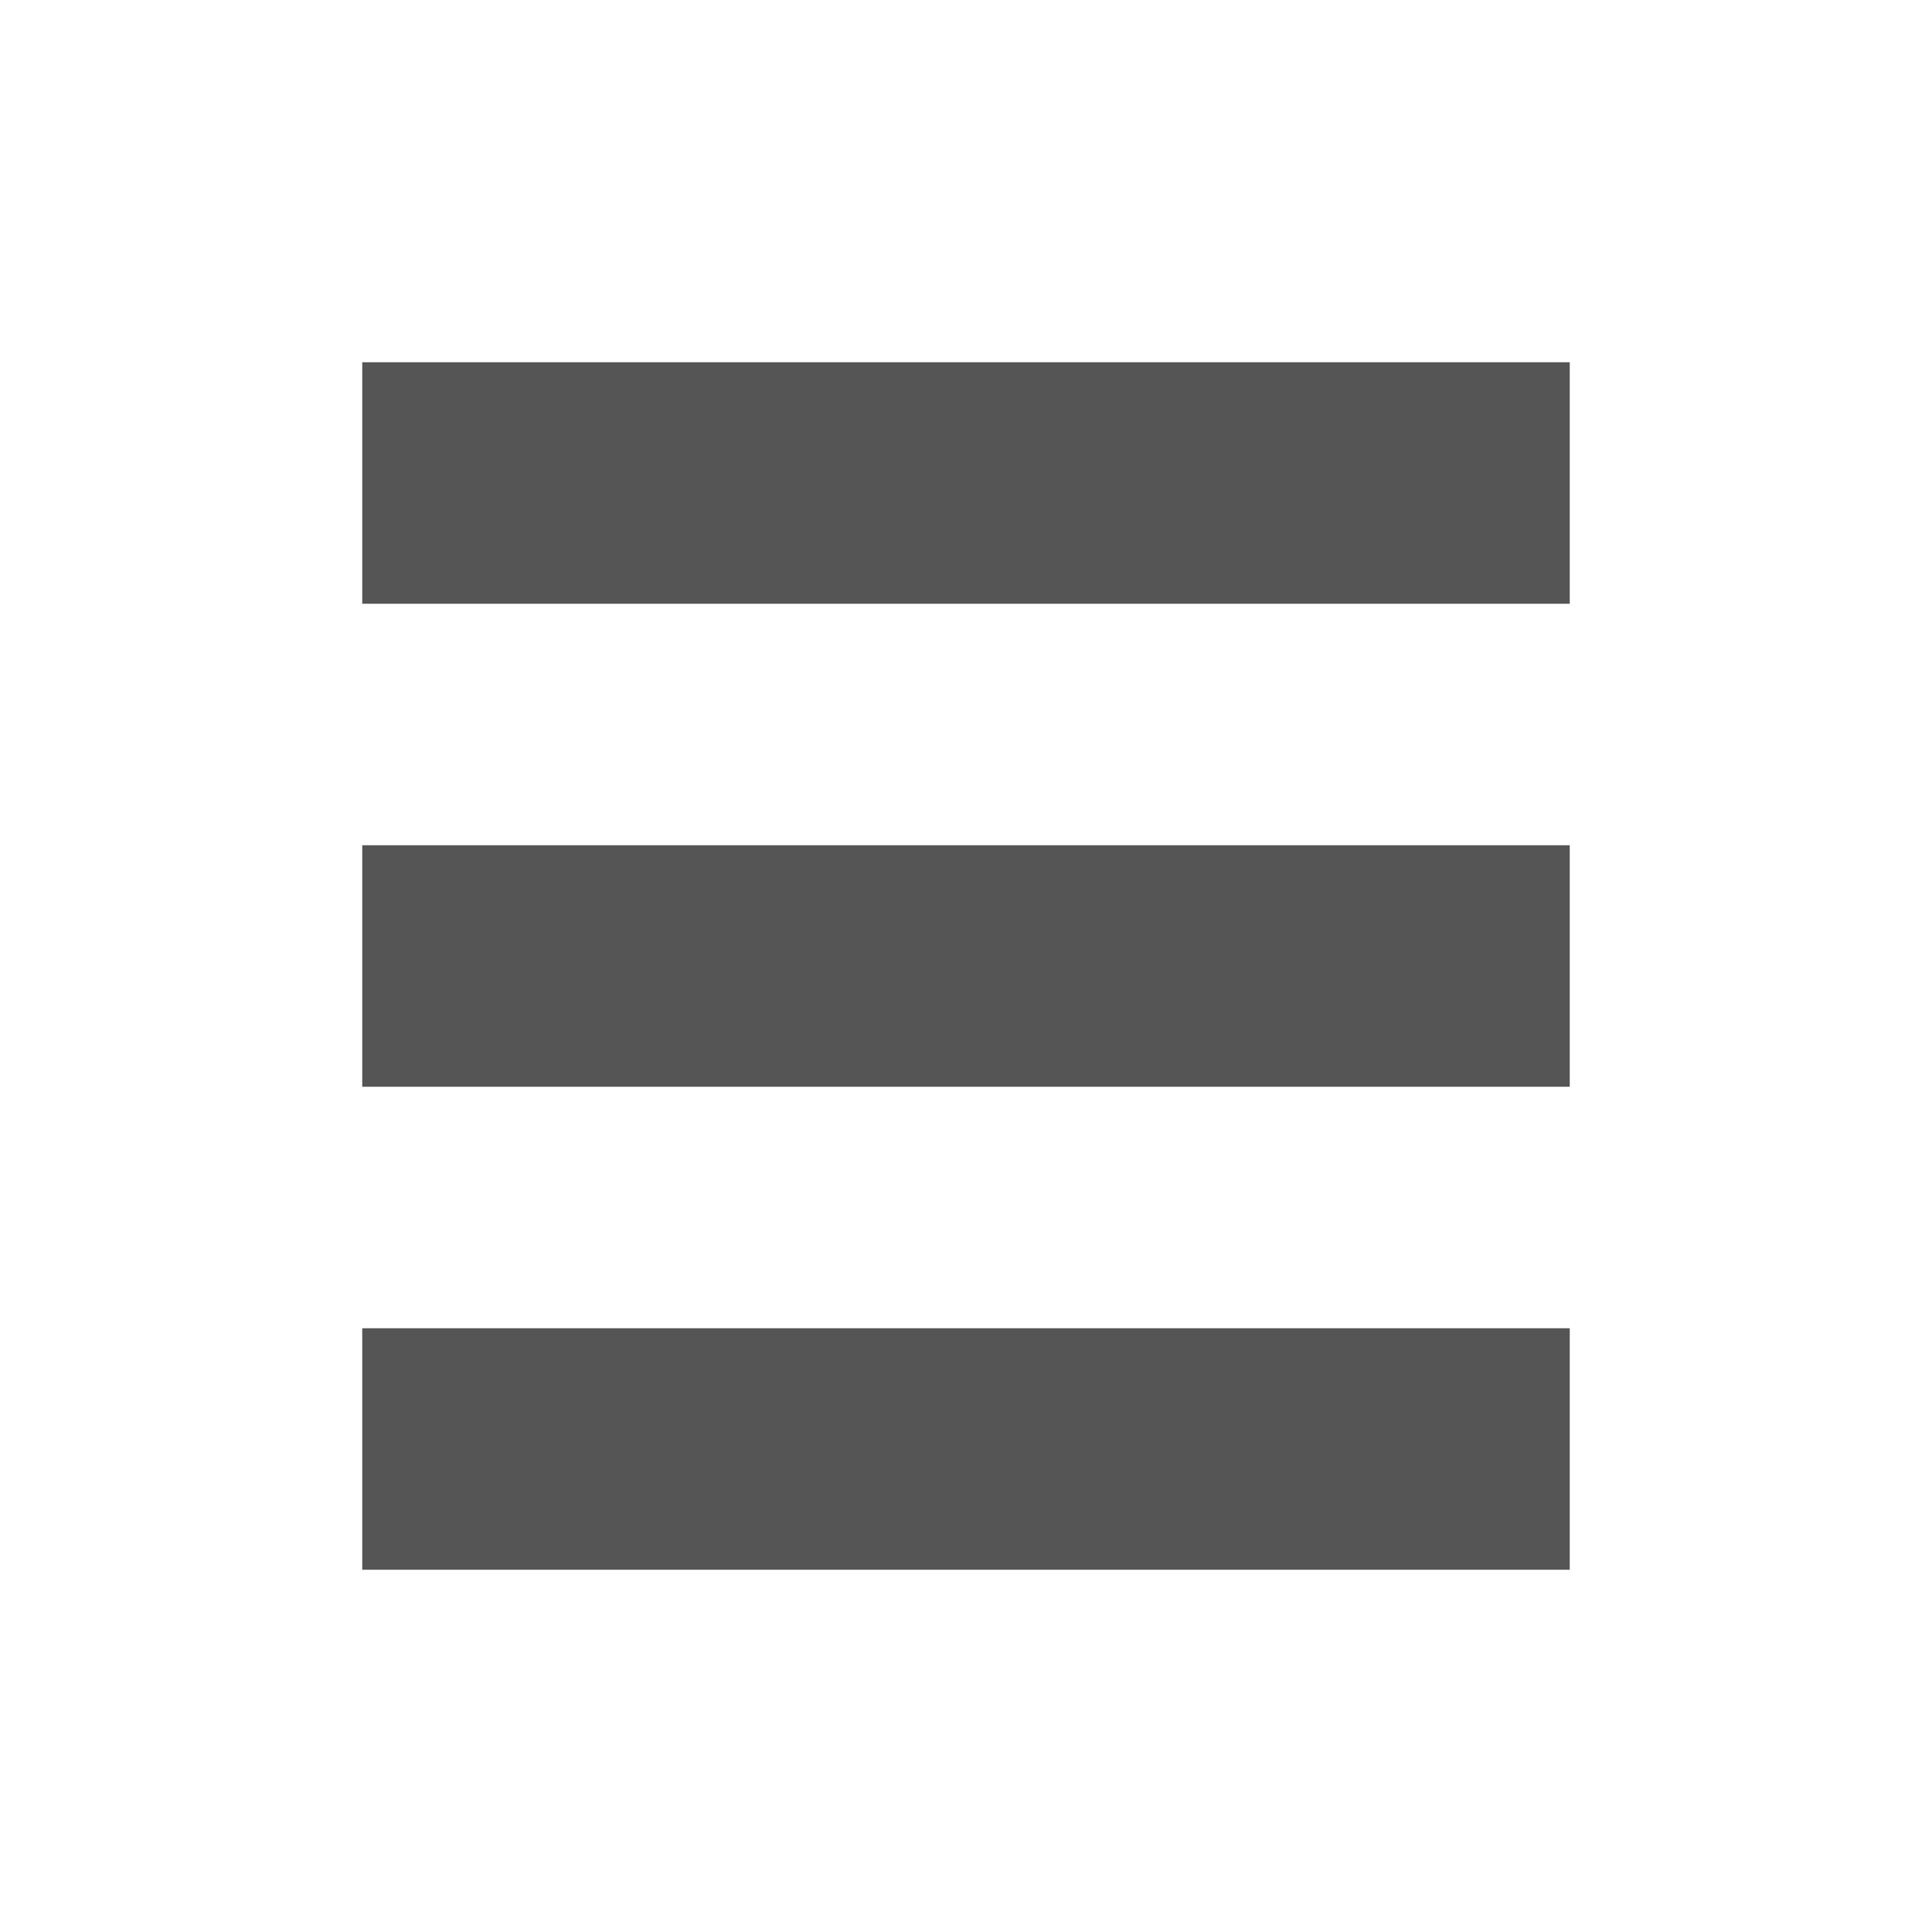
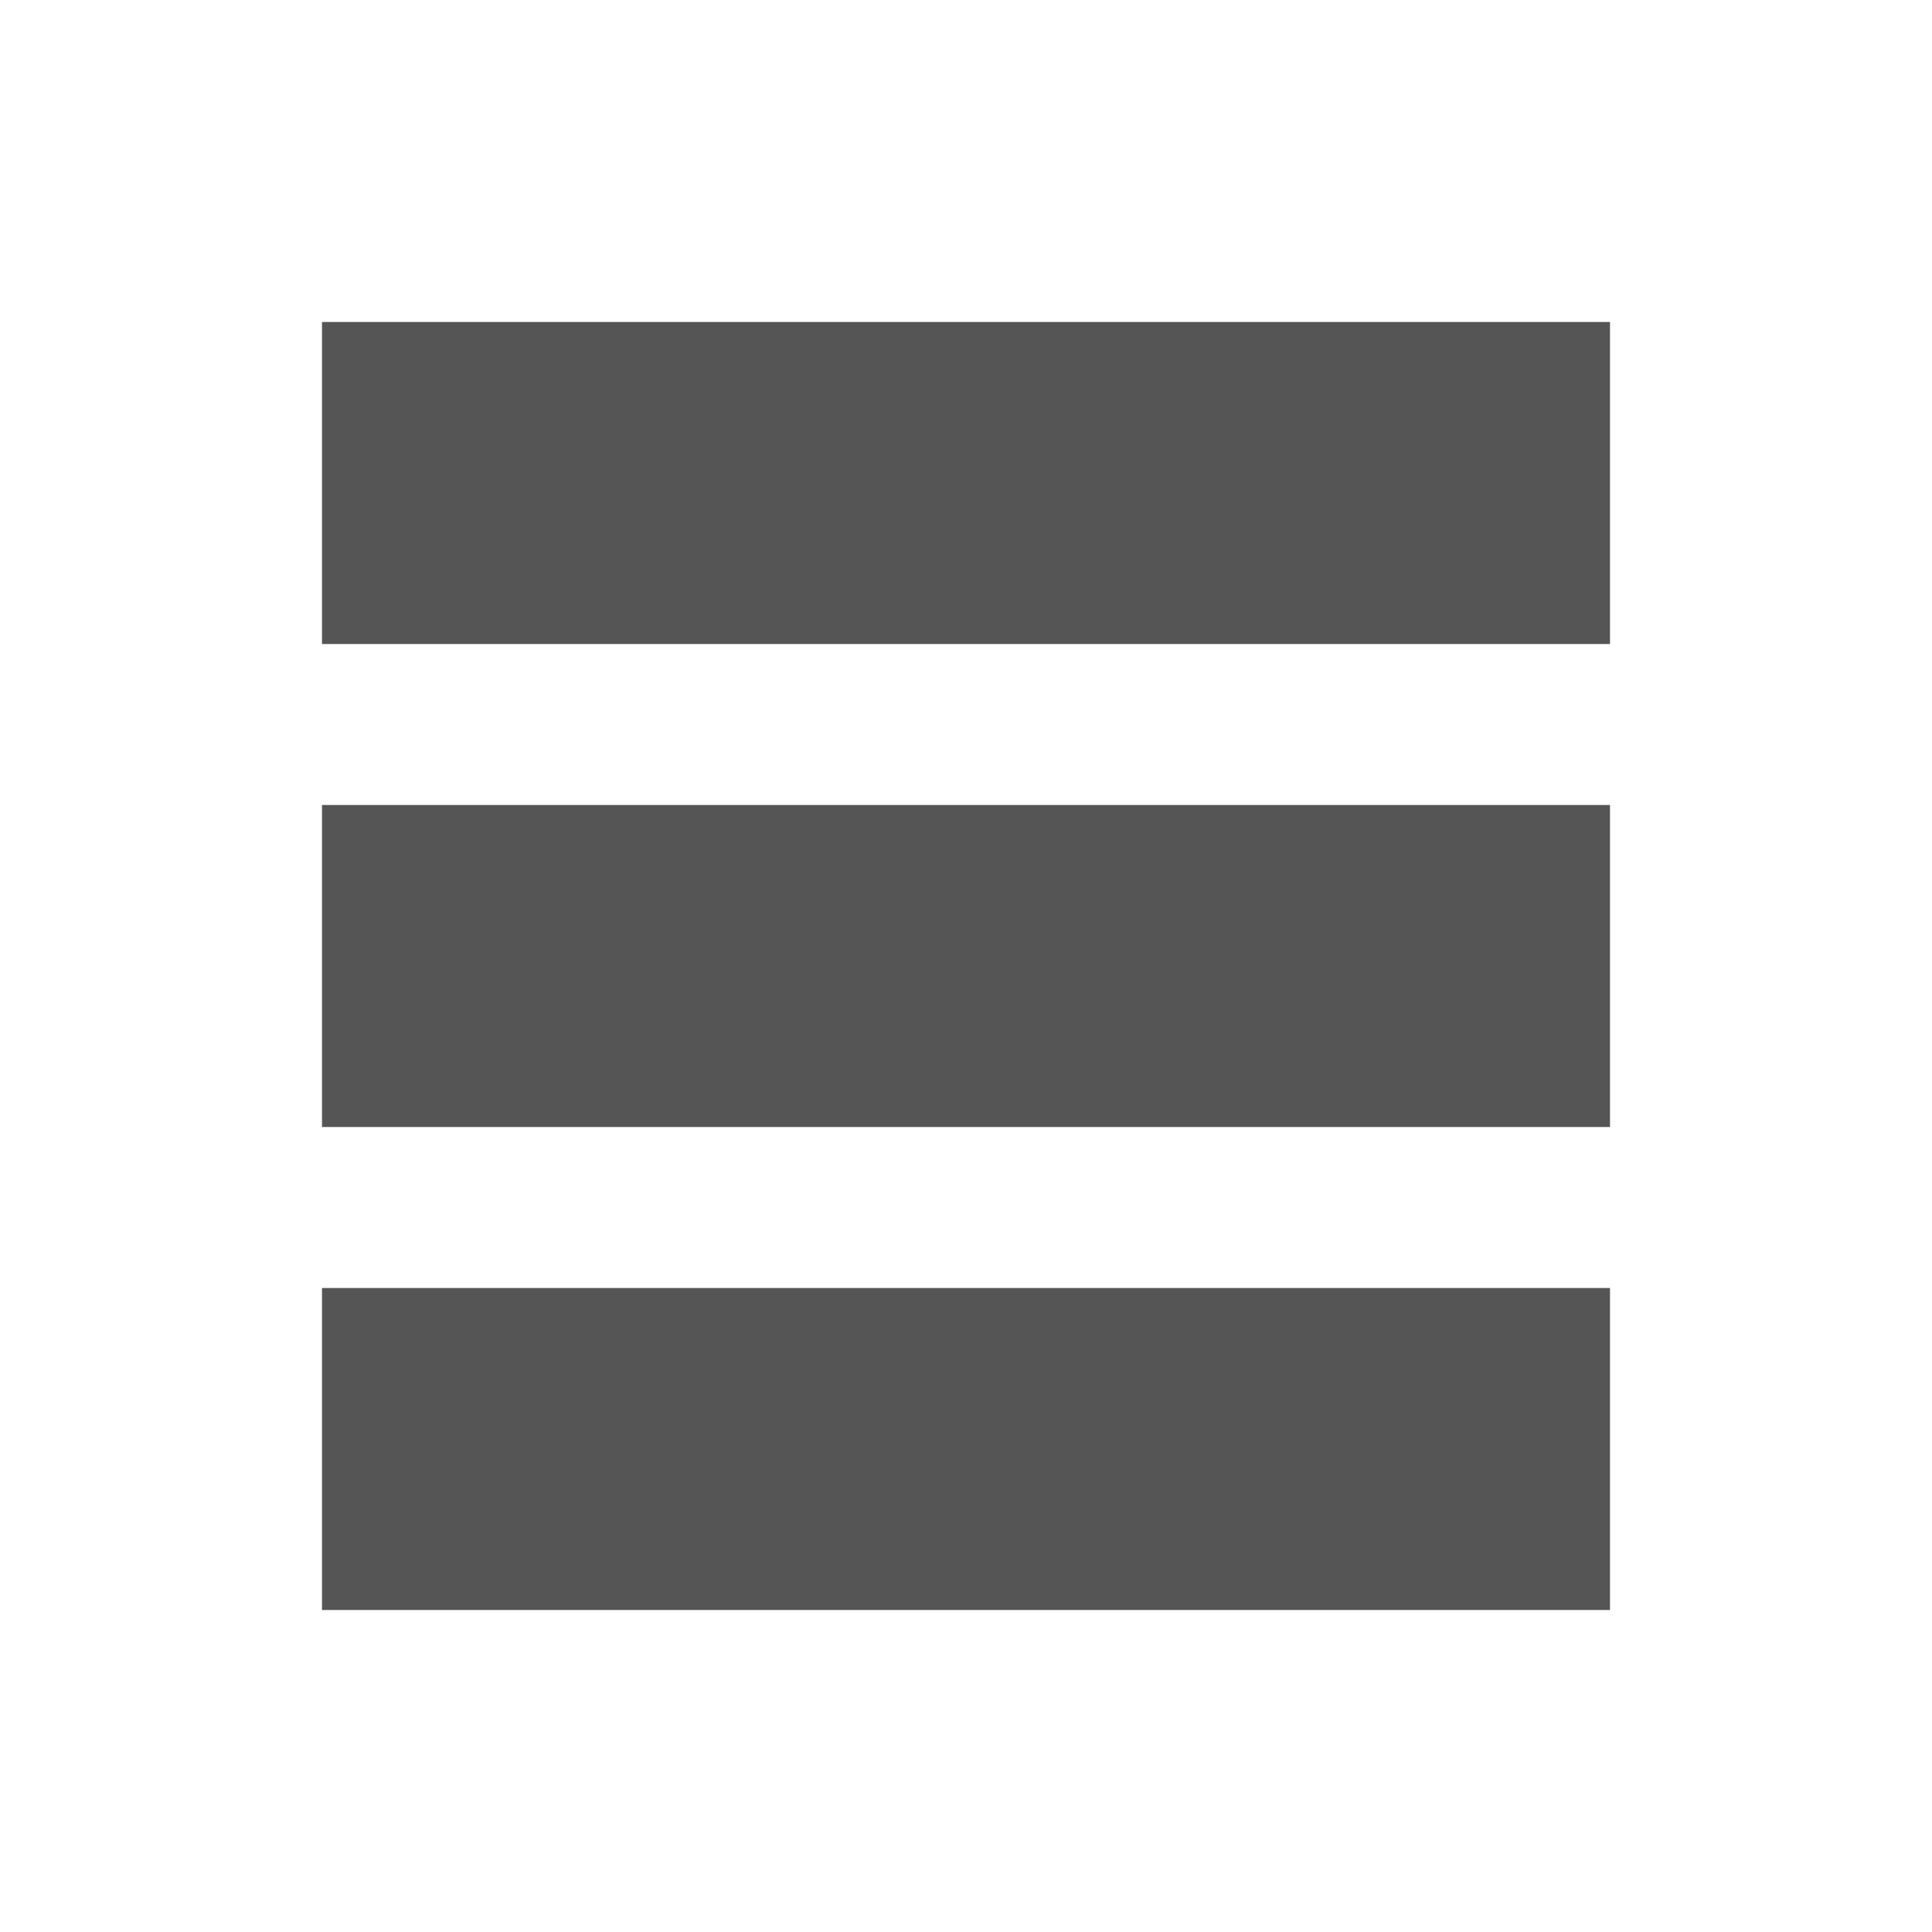
- <svg xmlns="http://www.w3.org/2000/svg" version="1.1" width="16" height="16" viewBox="0 0 16 16">
-   <rect x="3" y="3" width="10" height="2" fill="#555" />
-   <rect x="3" y="7" width="10" height="2" fill="#555" />
-   <rect x="3" y="11" width="10" height="2" fill="#555" />
+ <svg xmlns="http://www.w3.org/2000/svg" version="1.1" width="24" height="24" viewBox="0 0 24 24" id="svg2">
+   <defs id="defs12" />
+   <path style="fill:#555555" d="m 4,4 0,4 16,0 0,-4 z m 0,6 0,4 16,0 0,-4 z m 0,6 0,4 16,0 0,-4 z" id="rect2993" />
</svg>
